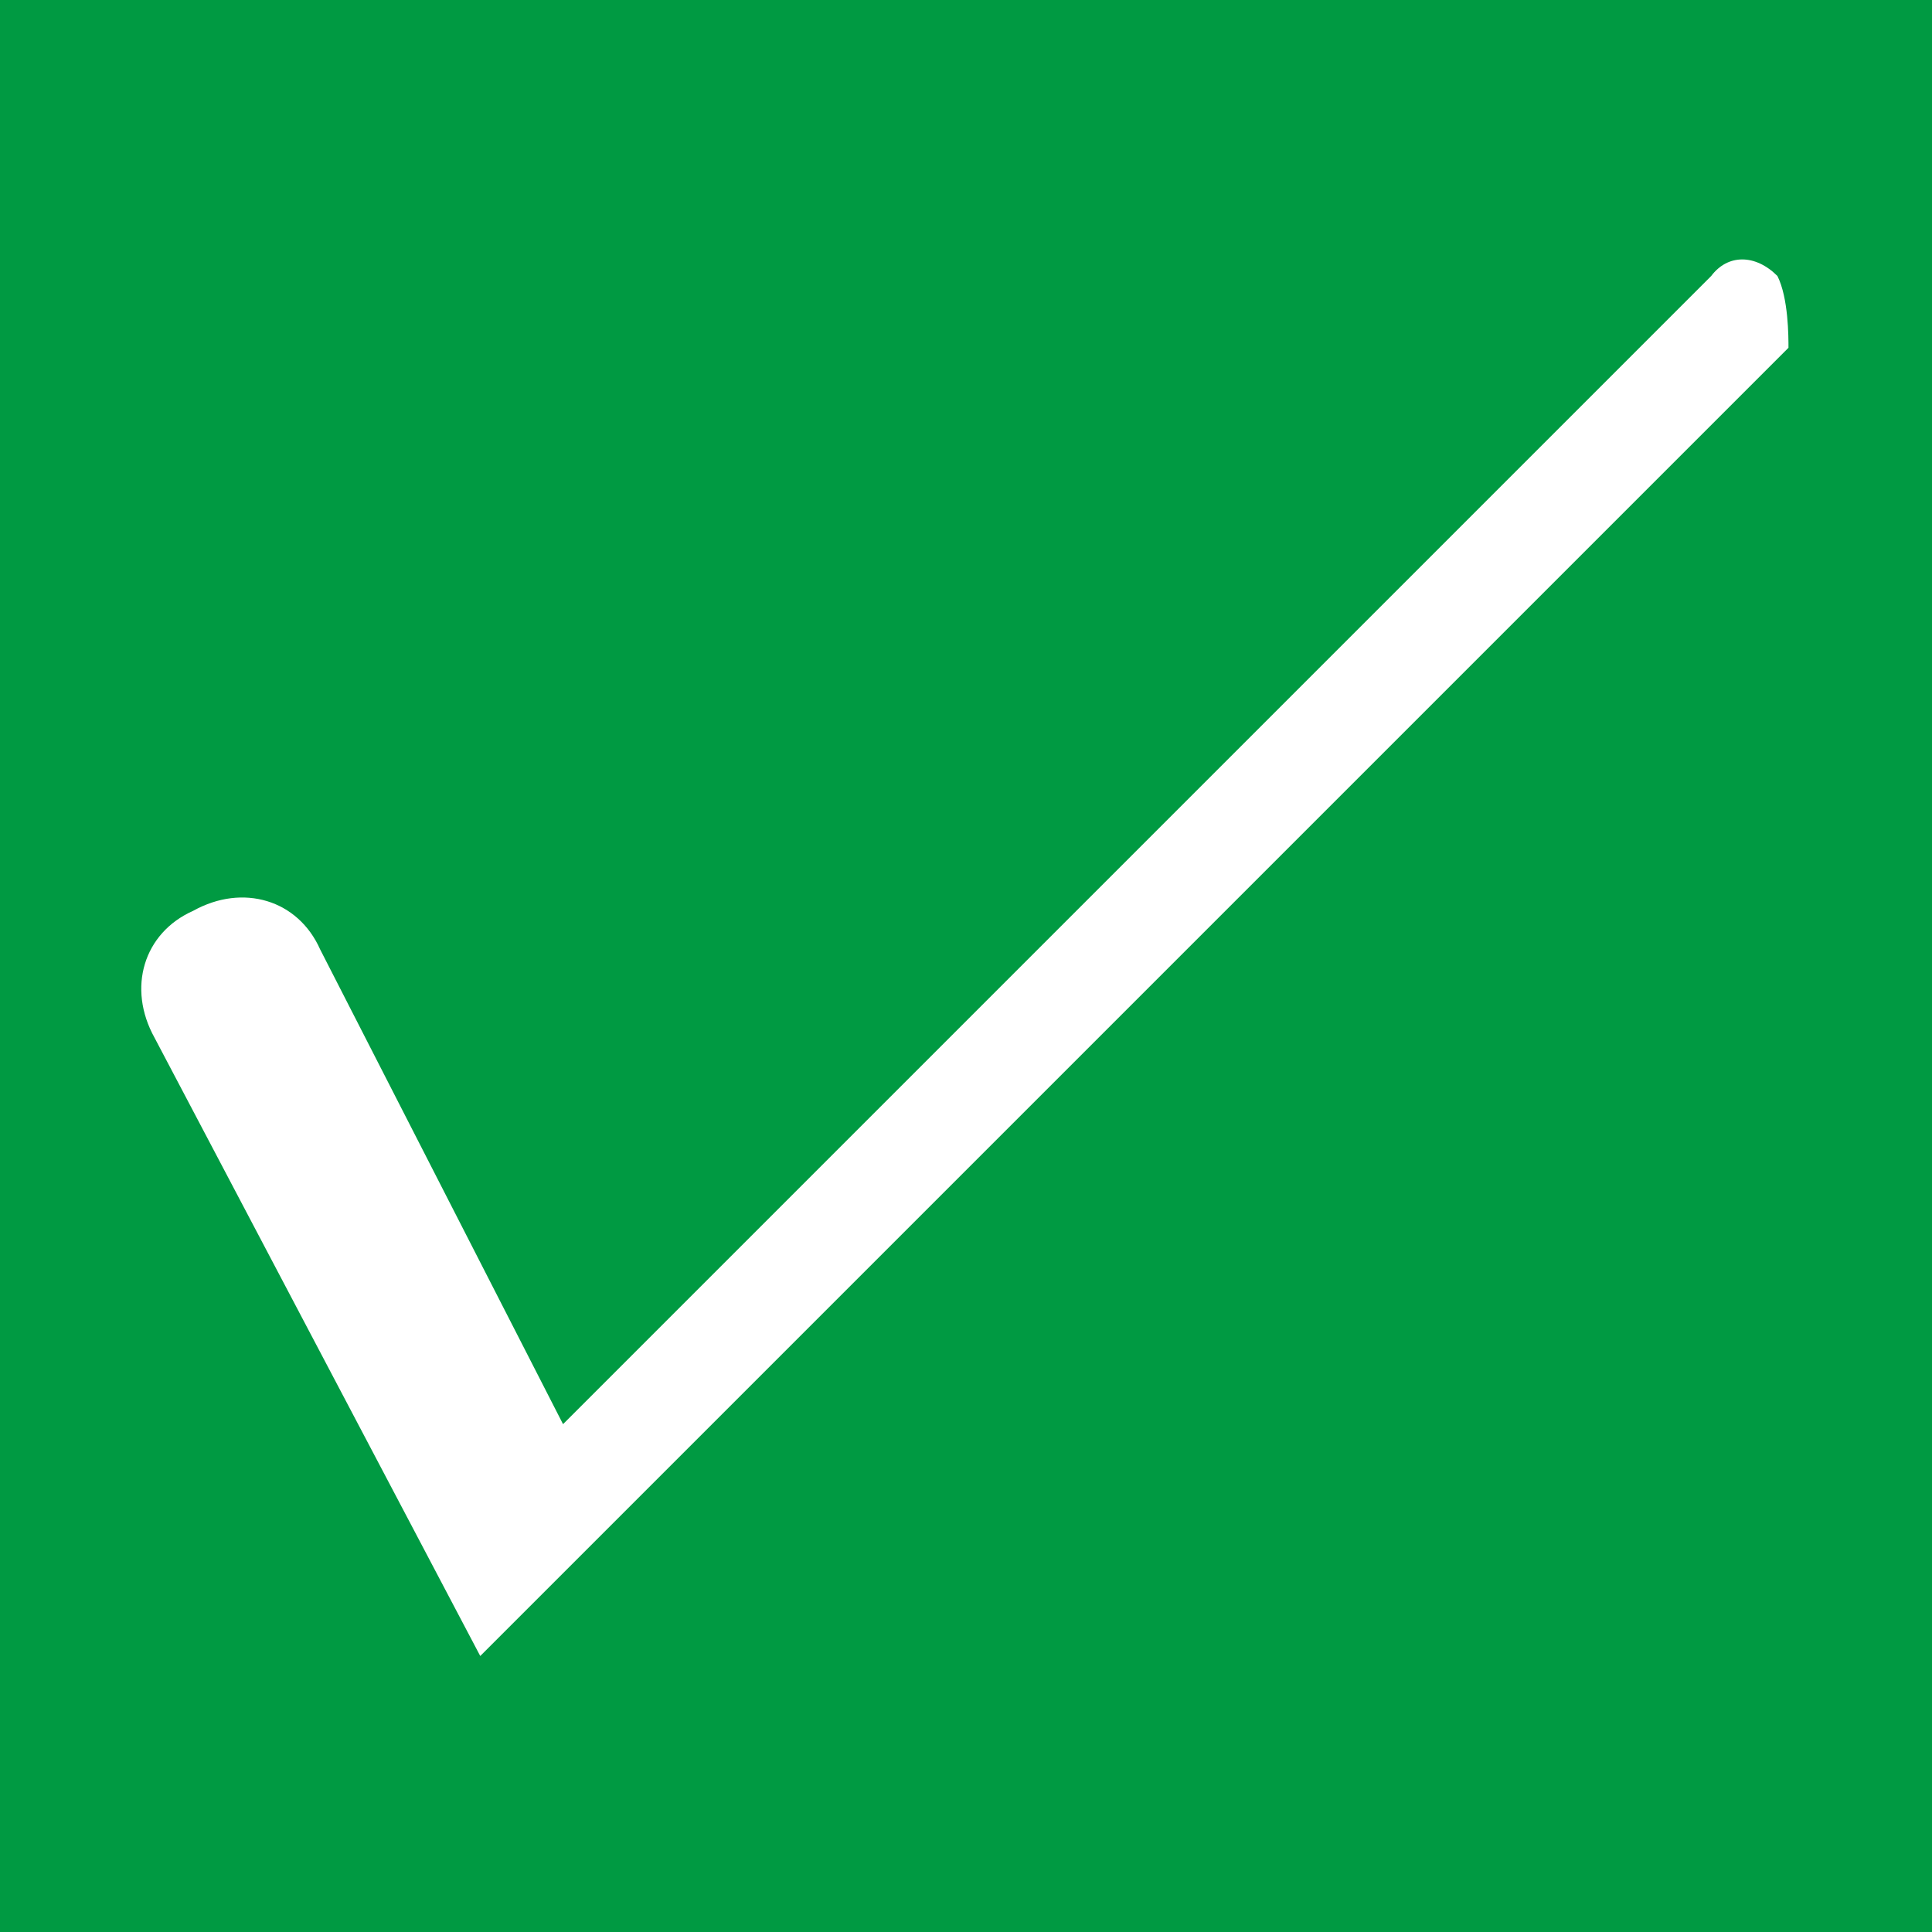
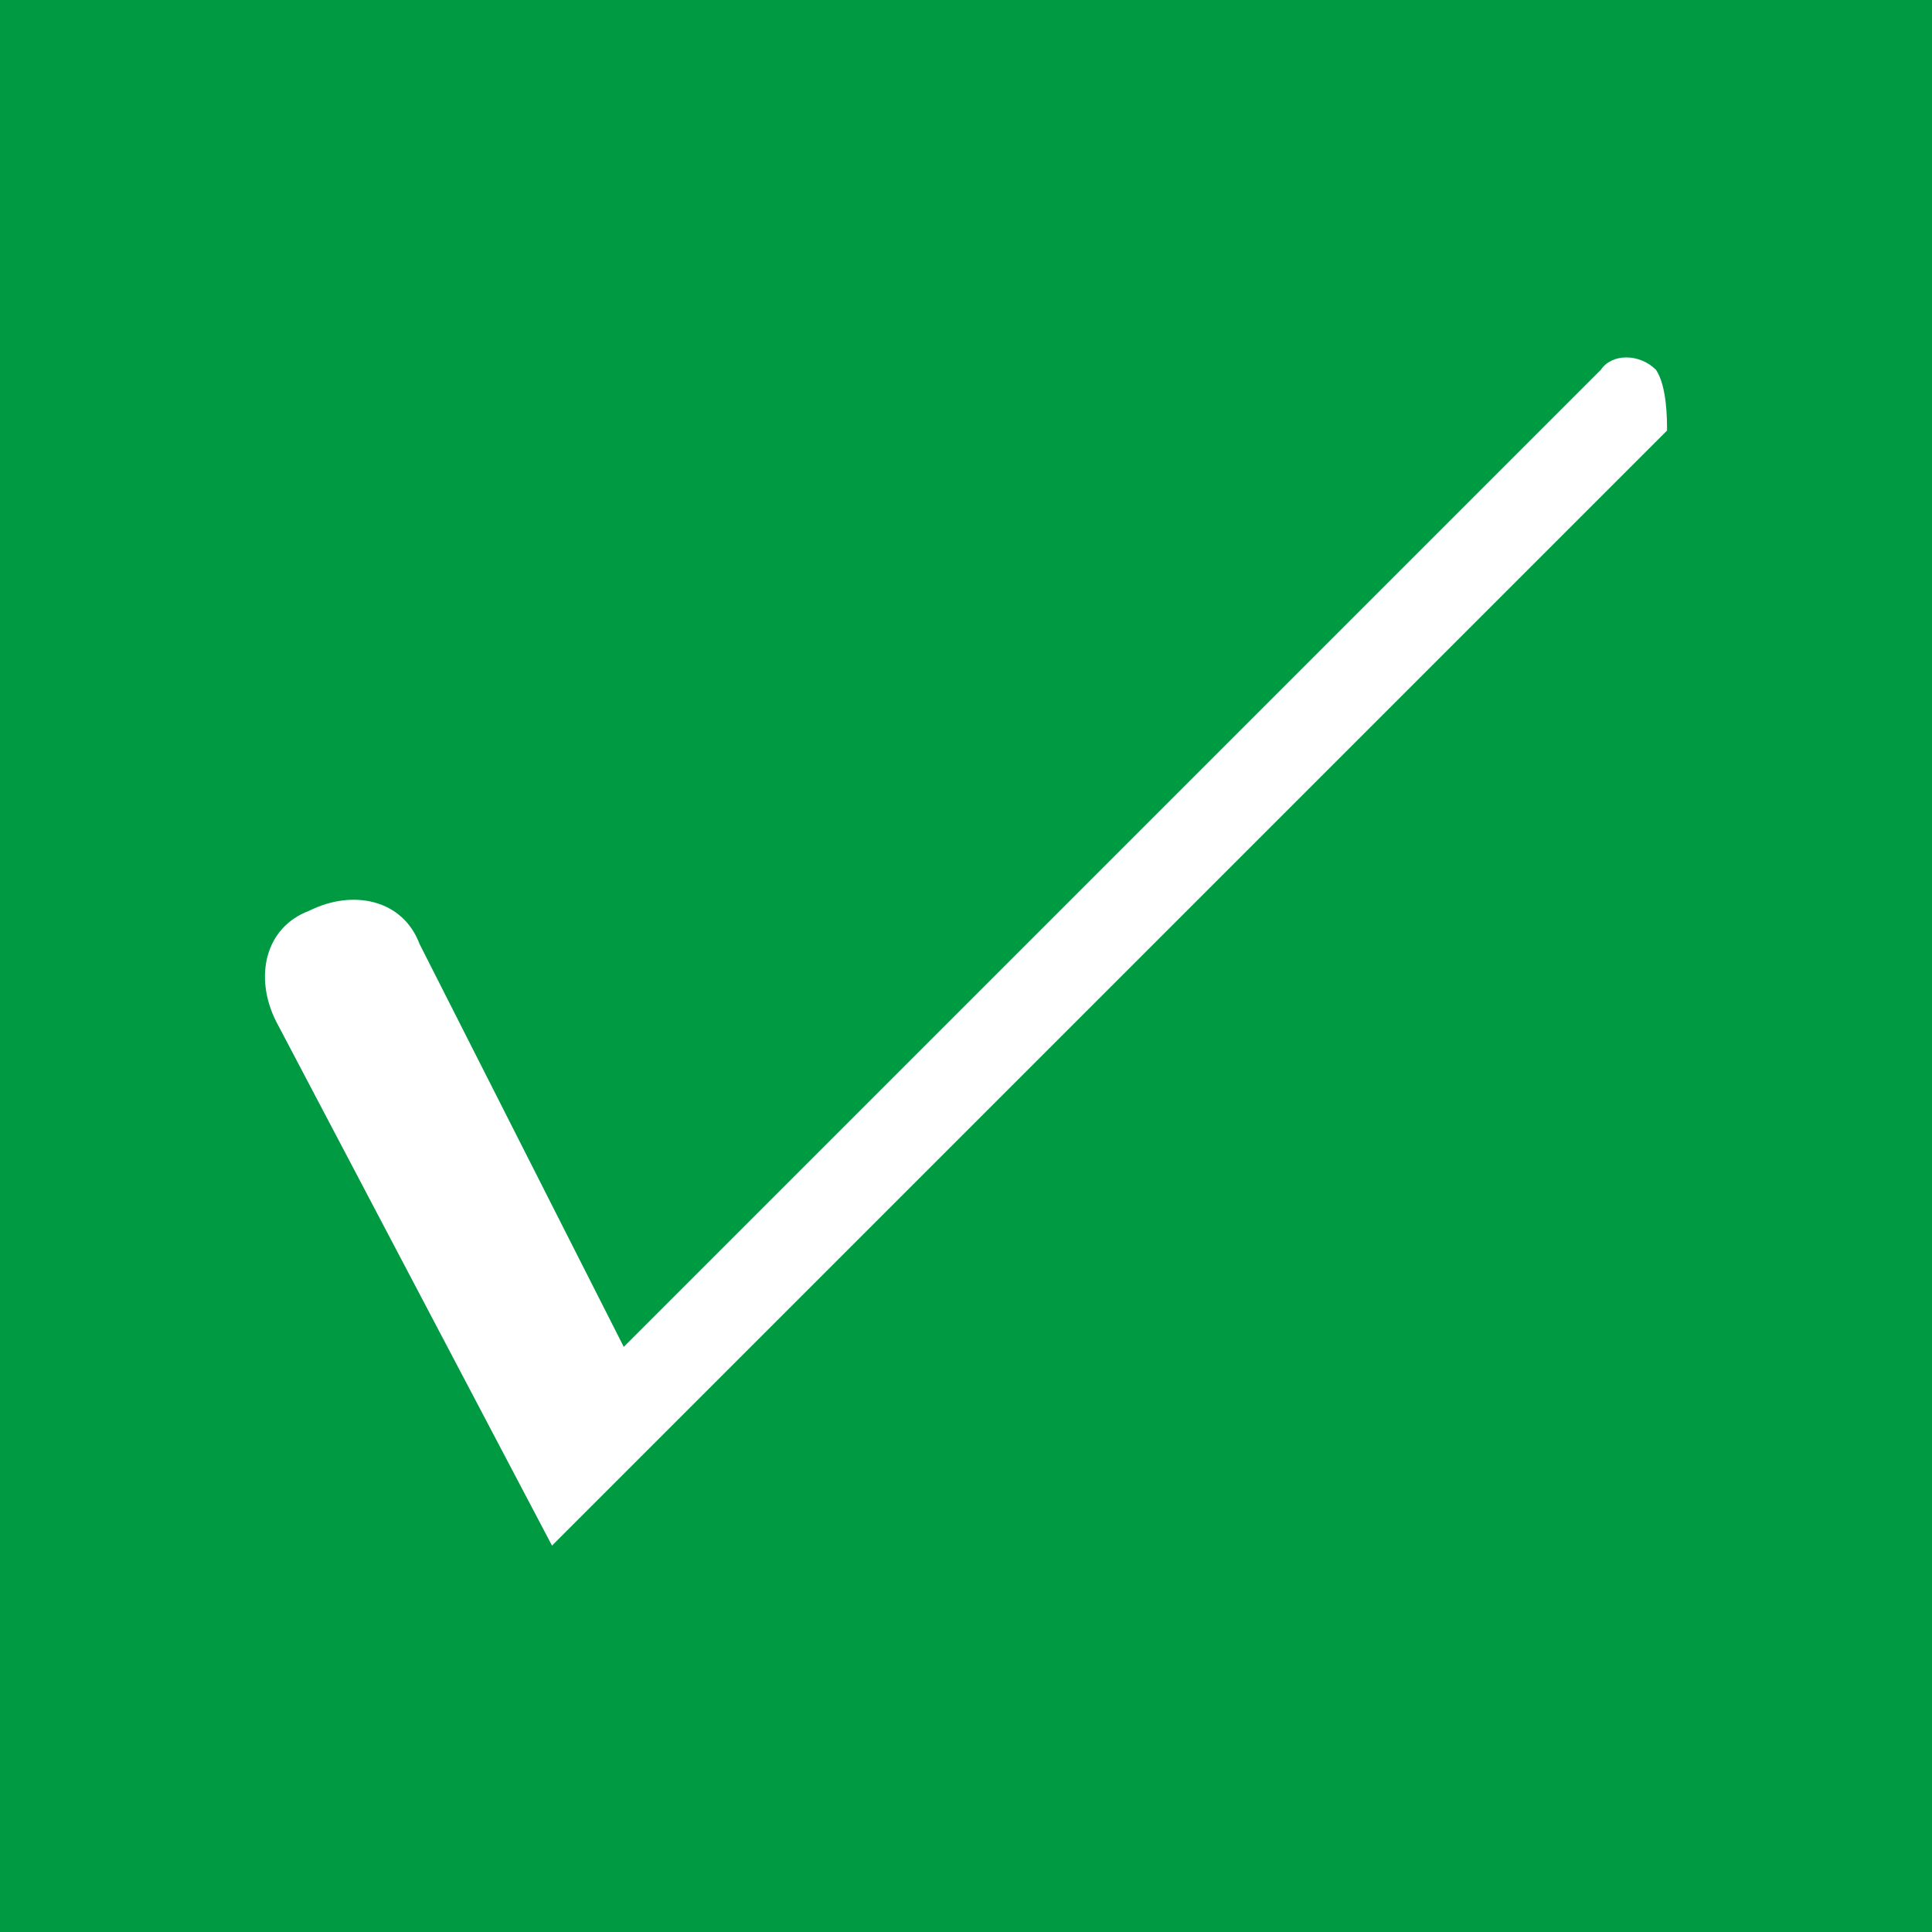
<svg xmlns="http://www.w3.org/2000/svg" version="1.1" id="Layer_1" x="0px" y="0px" viewBox="0 0 35 35" style="enable-background:new 0 0 35 35;" xml:space="preserve">
  <style type="text/css">
	.st0{fill:#009A42;}
	.st1{fill:#FFFFFF;}
</style>
-   <rect class="st0" width="35" height="35" />
+   <rect y="0" class="st0" width="35" height="35" />
  <g>
-     <path class="st1" d="M32.2,5c-0.4-0.4-0.9-0.4-1.2,0L10.2,25.8l-4.4-8.6c-0.4-0.9-1.4-1.2-2.3-0.7c-0.9,0.4-1.2,1.4-0.7,2.3L8.7,30   l0,0l0,0L32.4,6.3C32.4,6.1,32.4,5.4,32.2,5z" />
+     <path class="st1" d="M30,6.7c-0.3-0.3-0.8-0.3-1,0L11.3,24.4l-3.7-7.3c-0.3-0.8-1.2-1-2-0.6c-0.8,0.3-1,1.2-0.6,2l5,9.5l0,0l0,0   L30.2,7.8C30.2,7.6,30.2,7,30,6.7z" />
  </g>
</svg>
